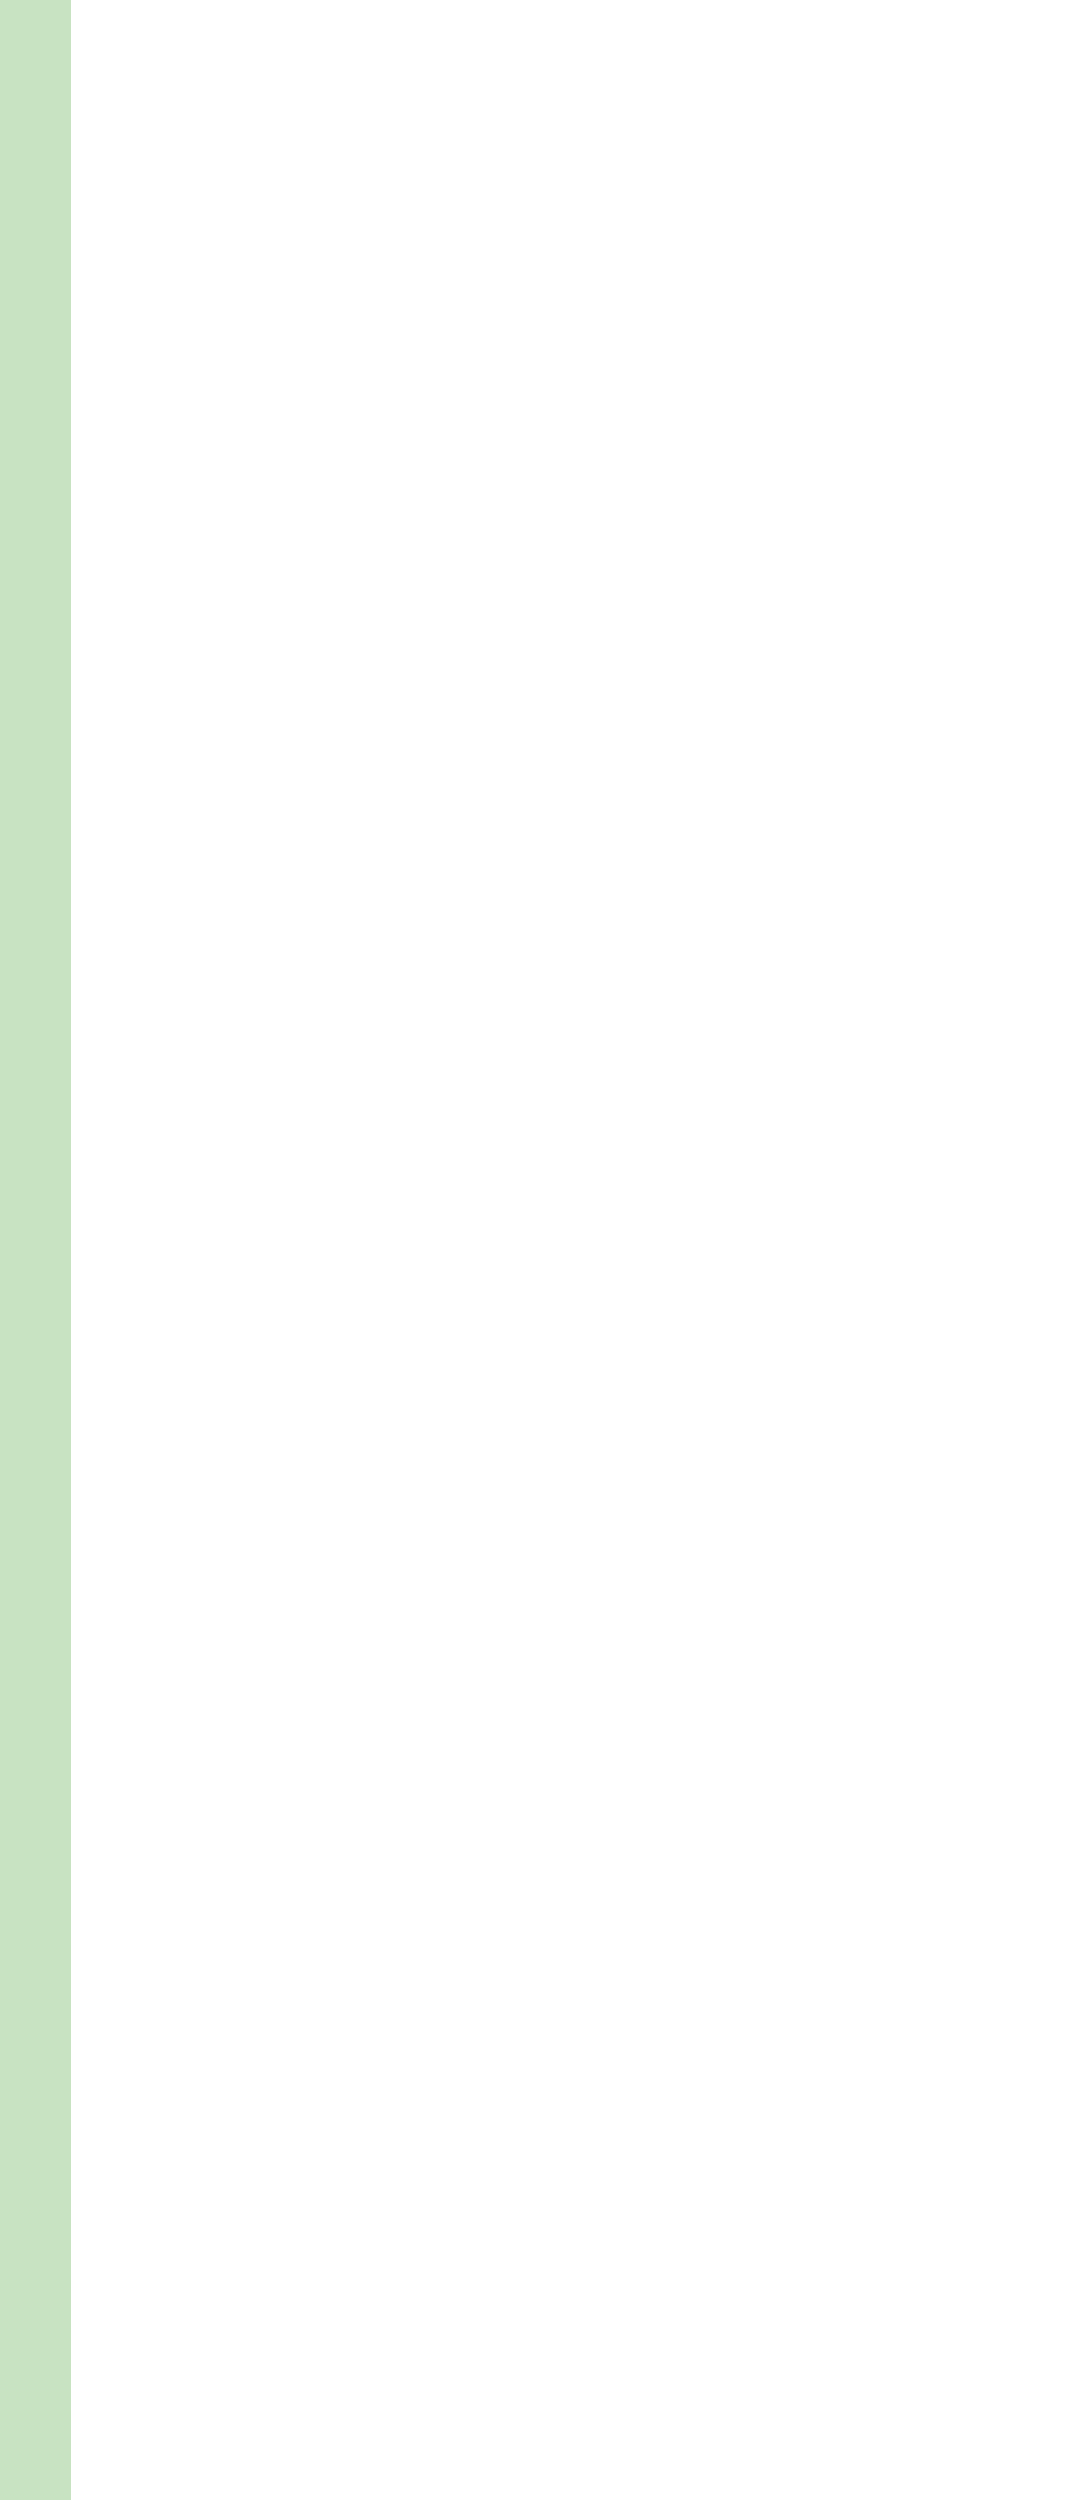
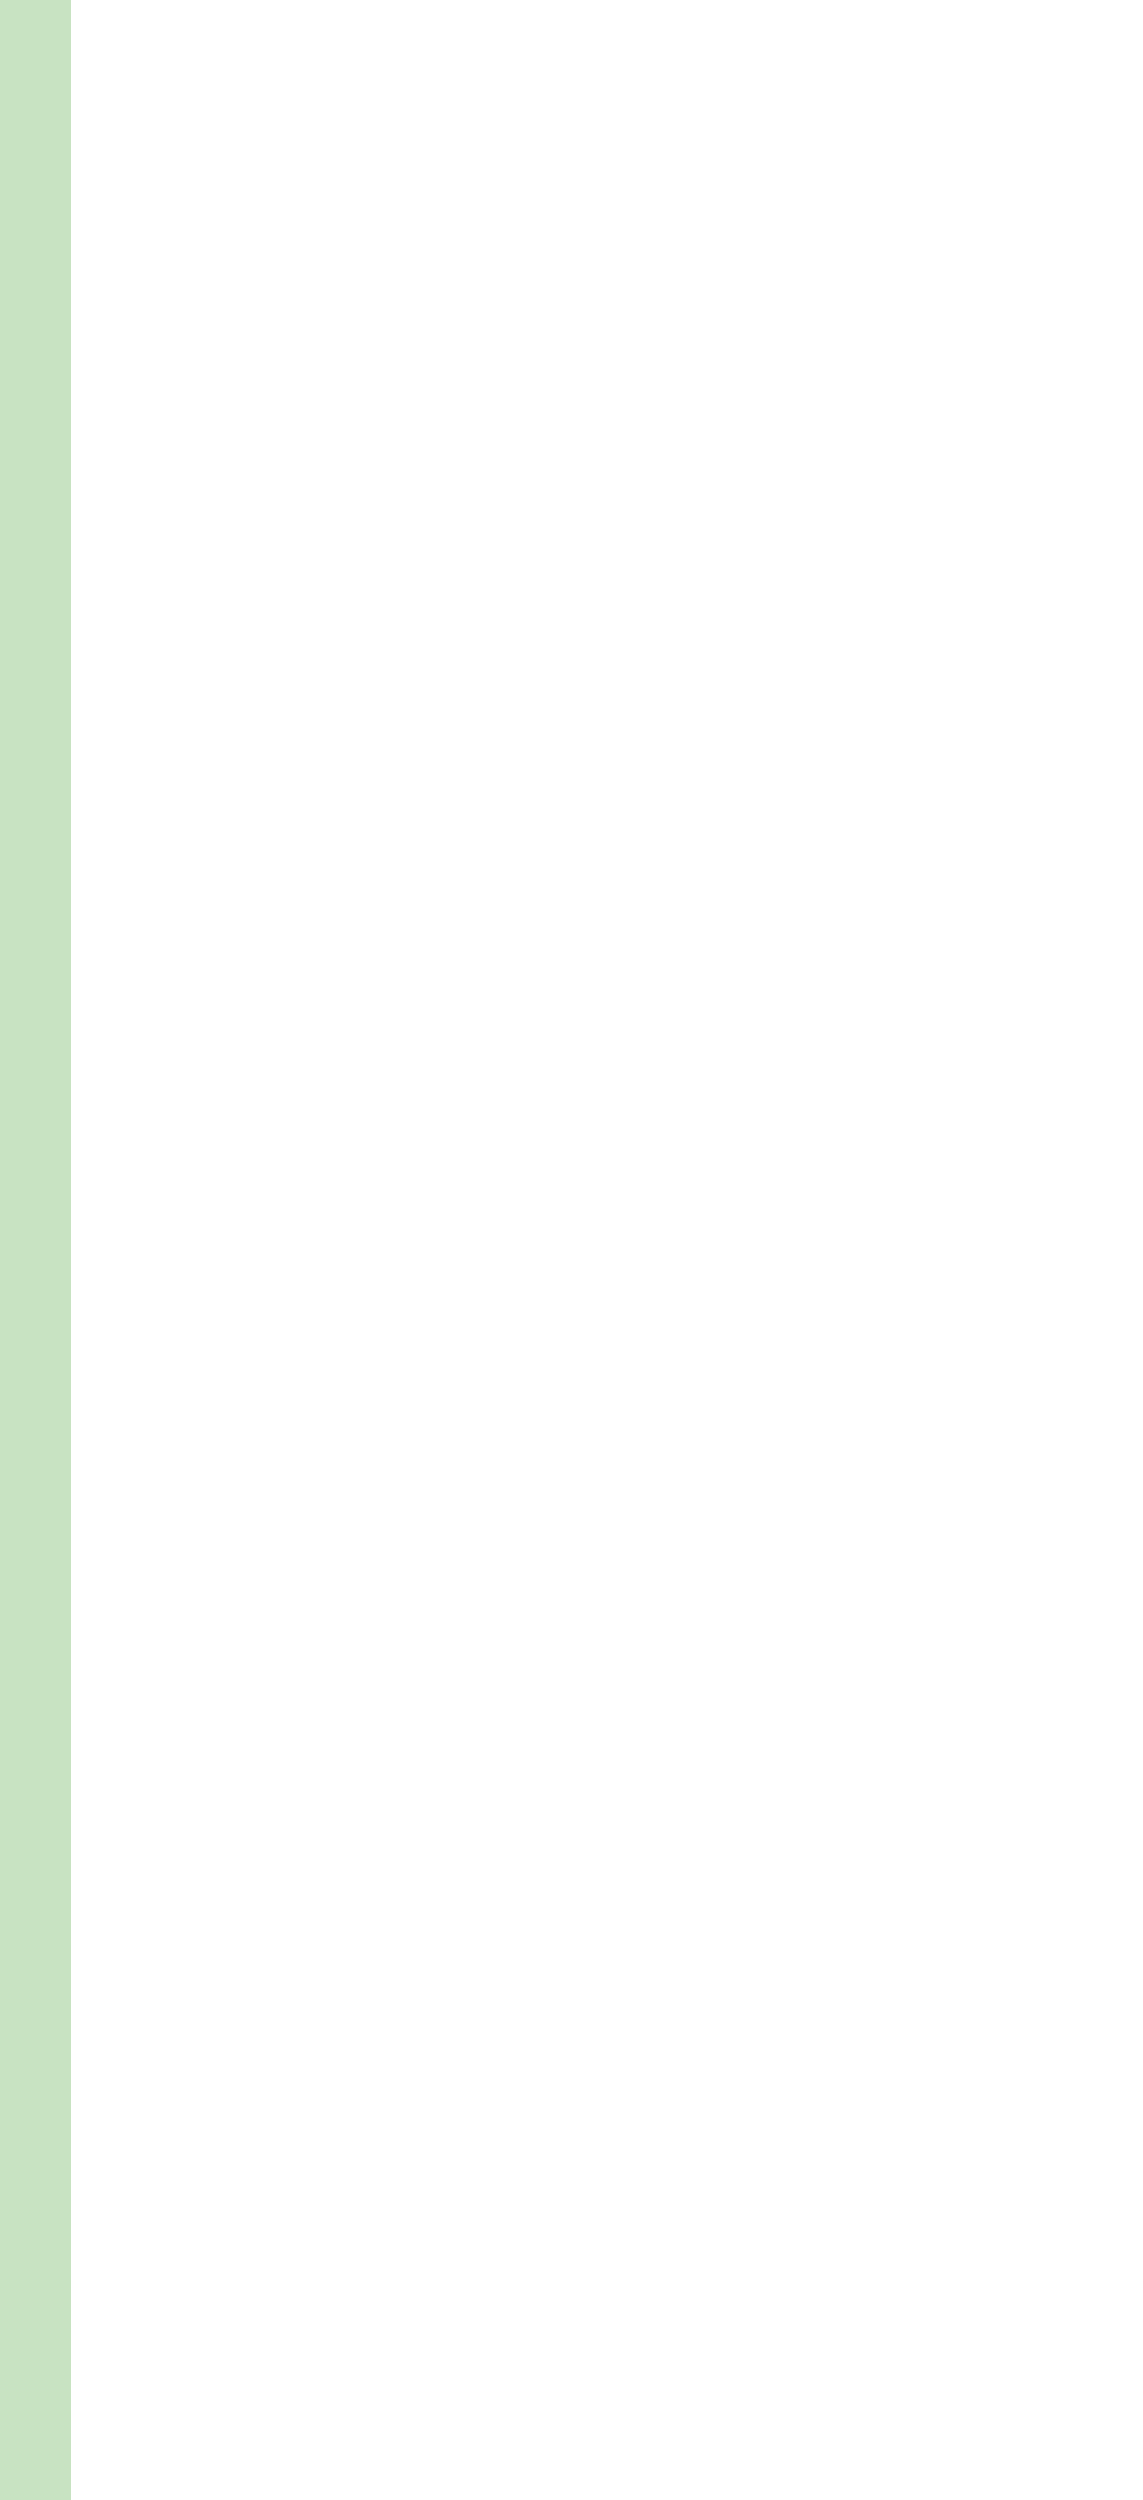
- <svg xmlns="http://www.w3.org/2000/svg" viewBox="0 0 15 35" shape-rendering="crispEdges">
+ <svg xmlns="http://www.w3.org/2000/svg" viewBox="0 0 16 35" shape-rendering="crispEdges">
  <rect y="0" x="0" width="1" height="35" fill="#a3bff4" />
  <rect y="0" x="0" width="1" height="35" fill="#c8e3c2" />
</svg>
